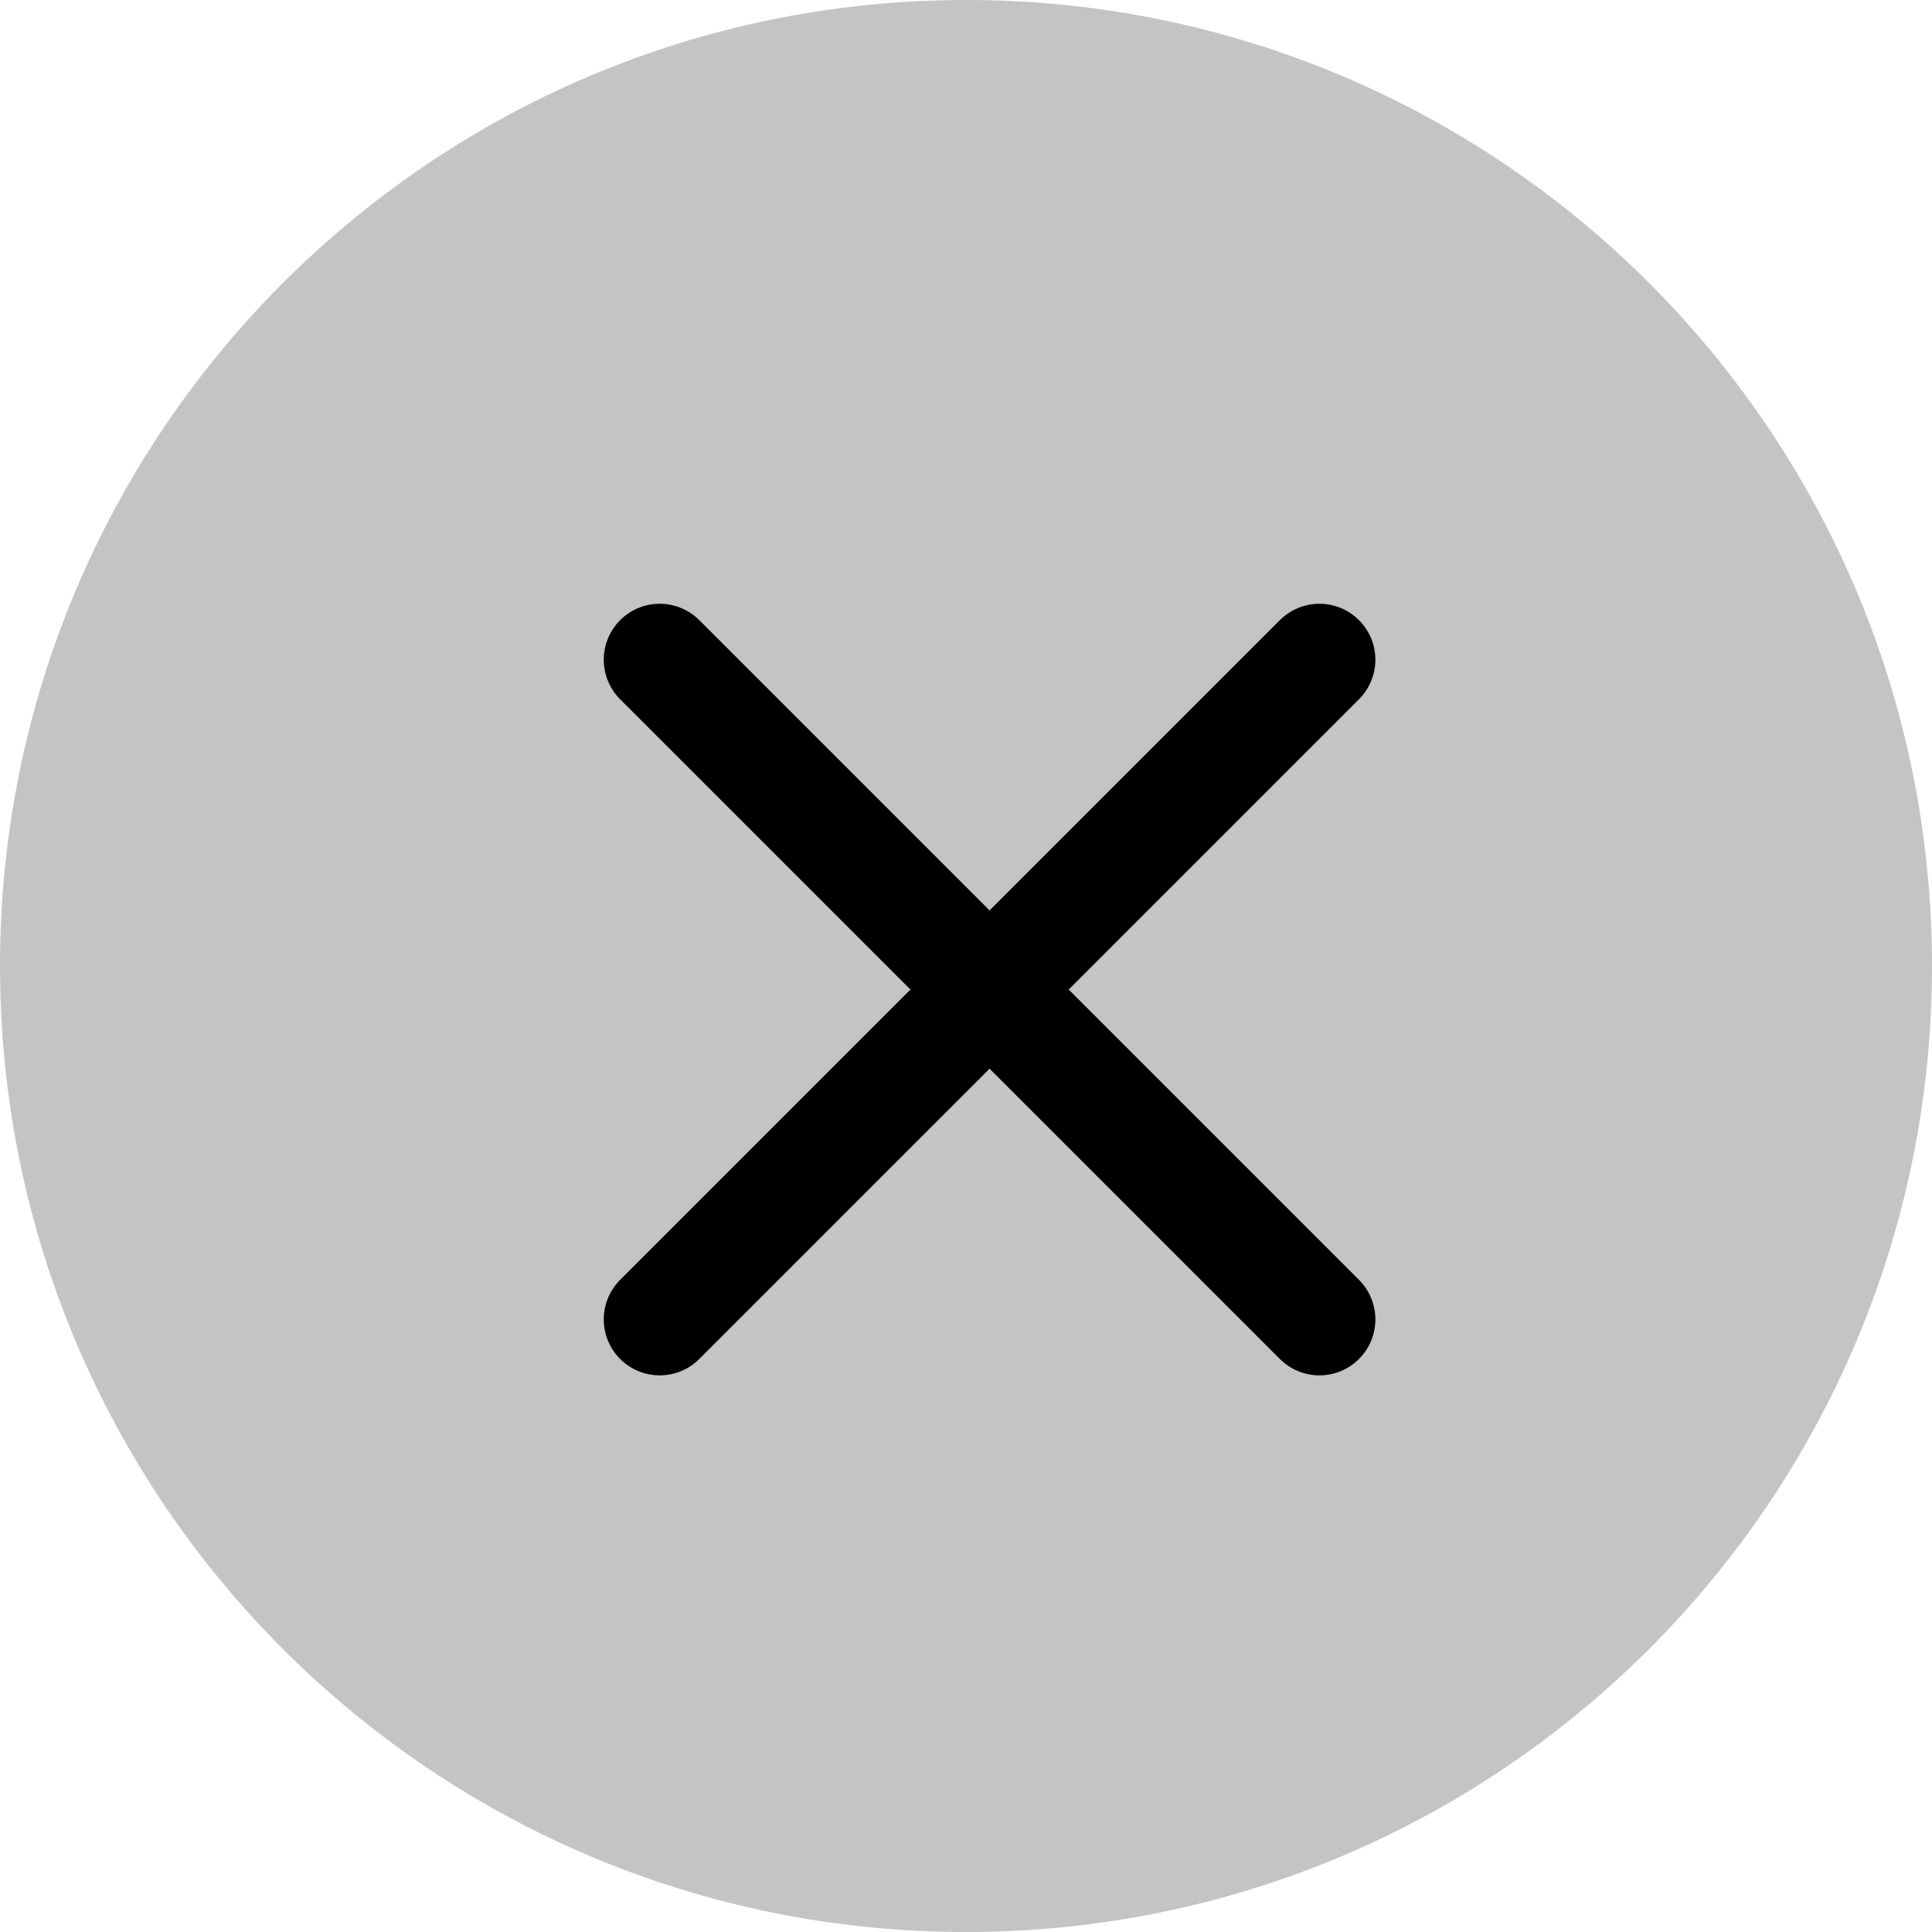
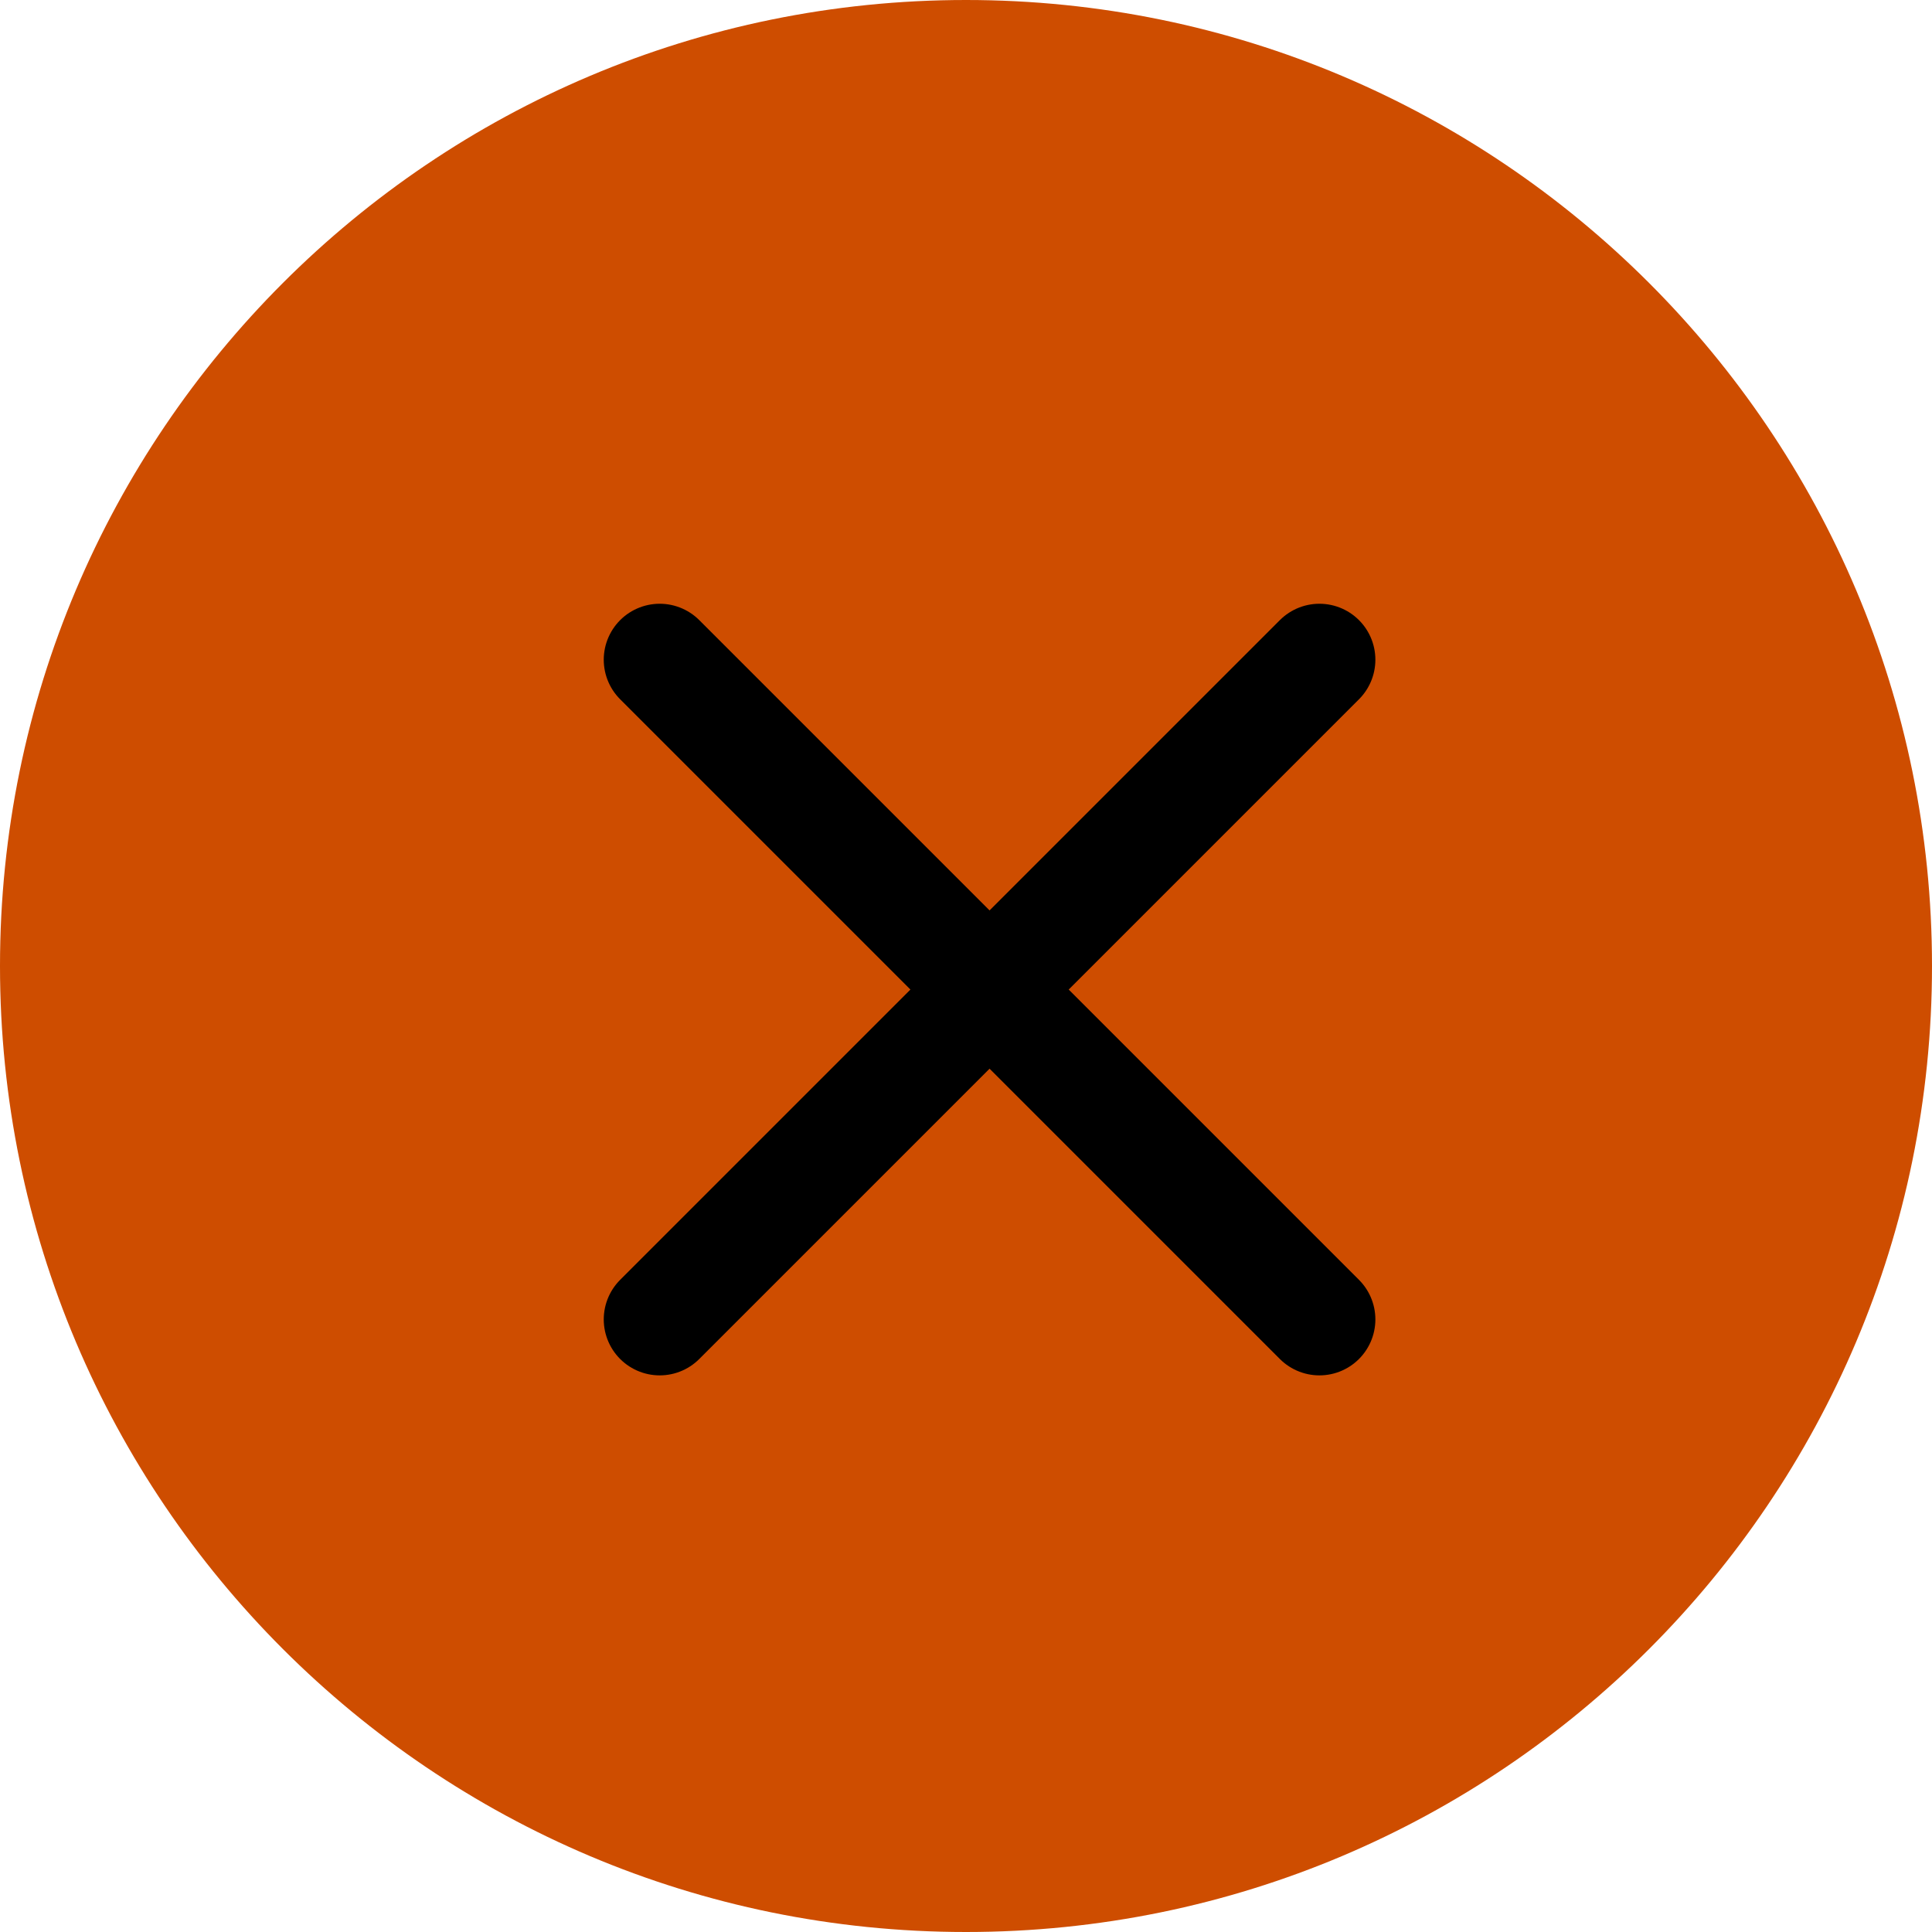
<svg xmlns="http://www.w3.org/2000/svg" width="41" height="41" viewBox="0 0 41 41" fill="none">
-   <circle cx="20.5" cy="20.5" r="20.5" fill="#C4C4C4" />
+   <circle cx="20.5" cy="20.5" r="20.5" fill="#CE4D00" />
  <path d="M28 28L14 14M28 14L14 28" stroke="black" stroke-width="2.375" stroke-linecap="round" />
</svg>
